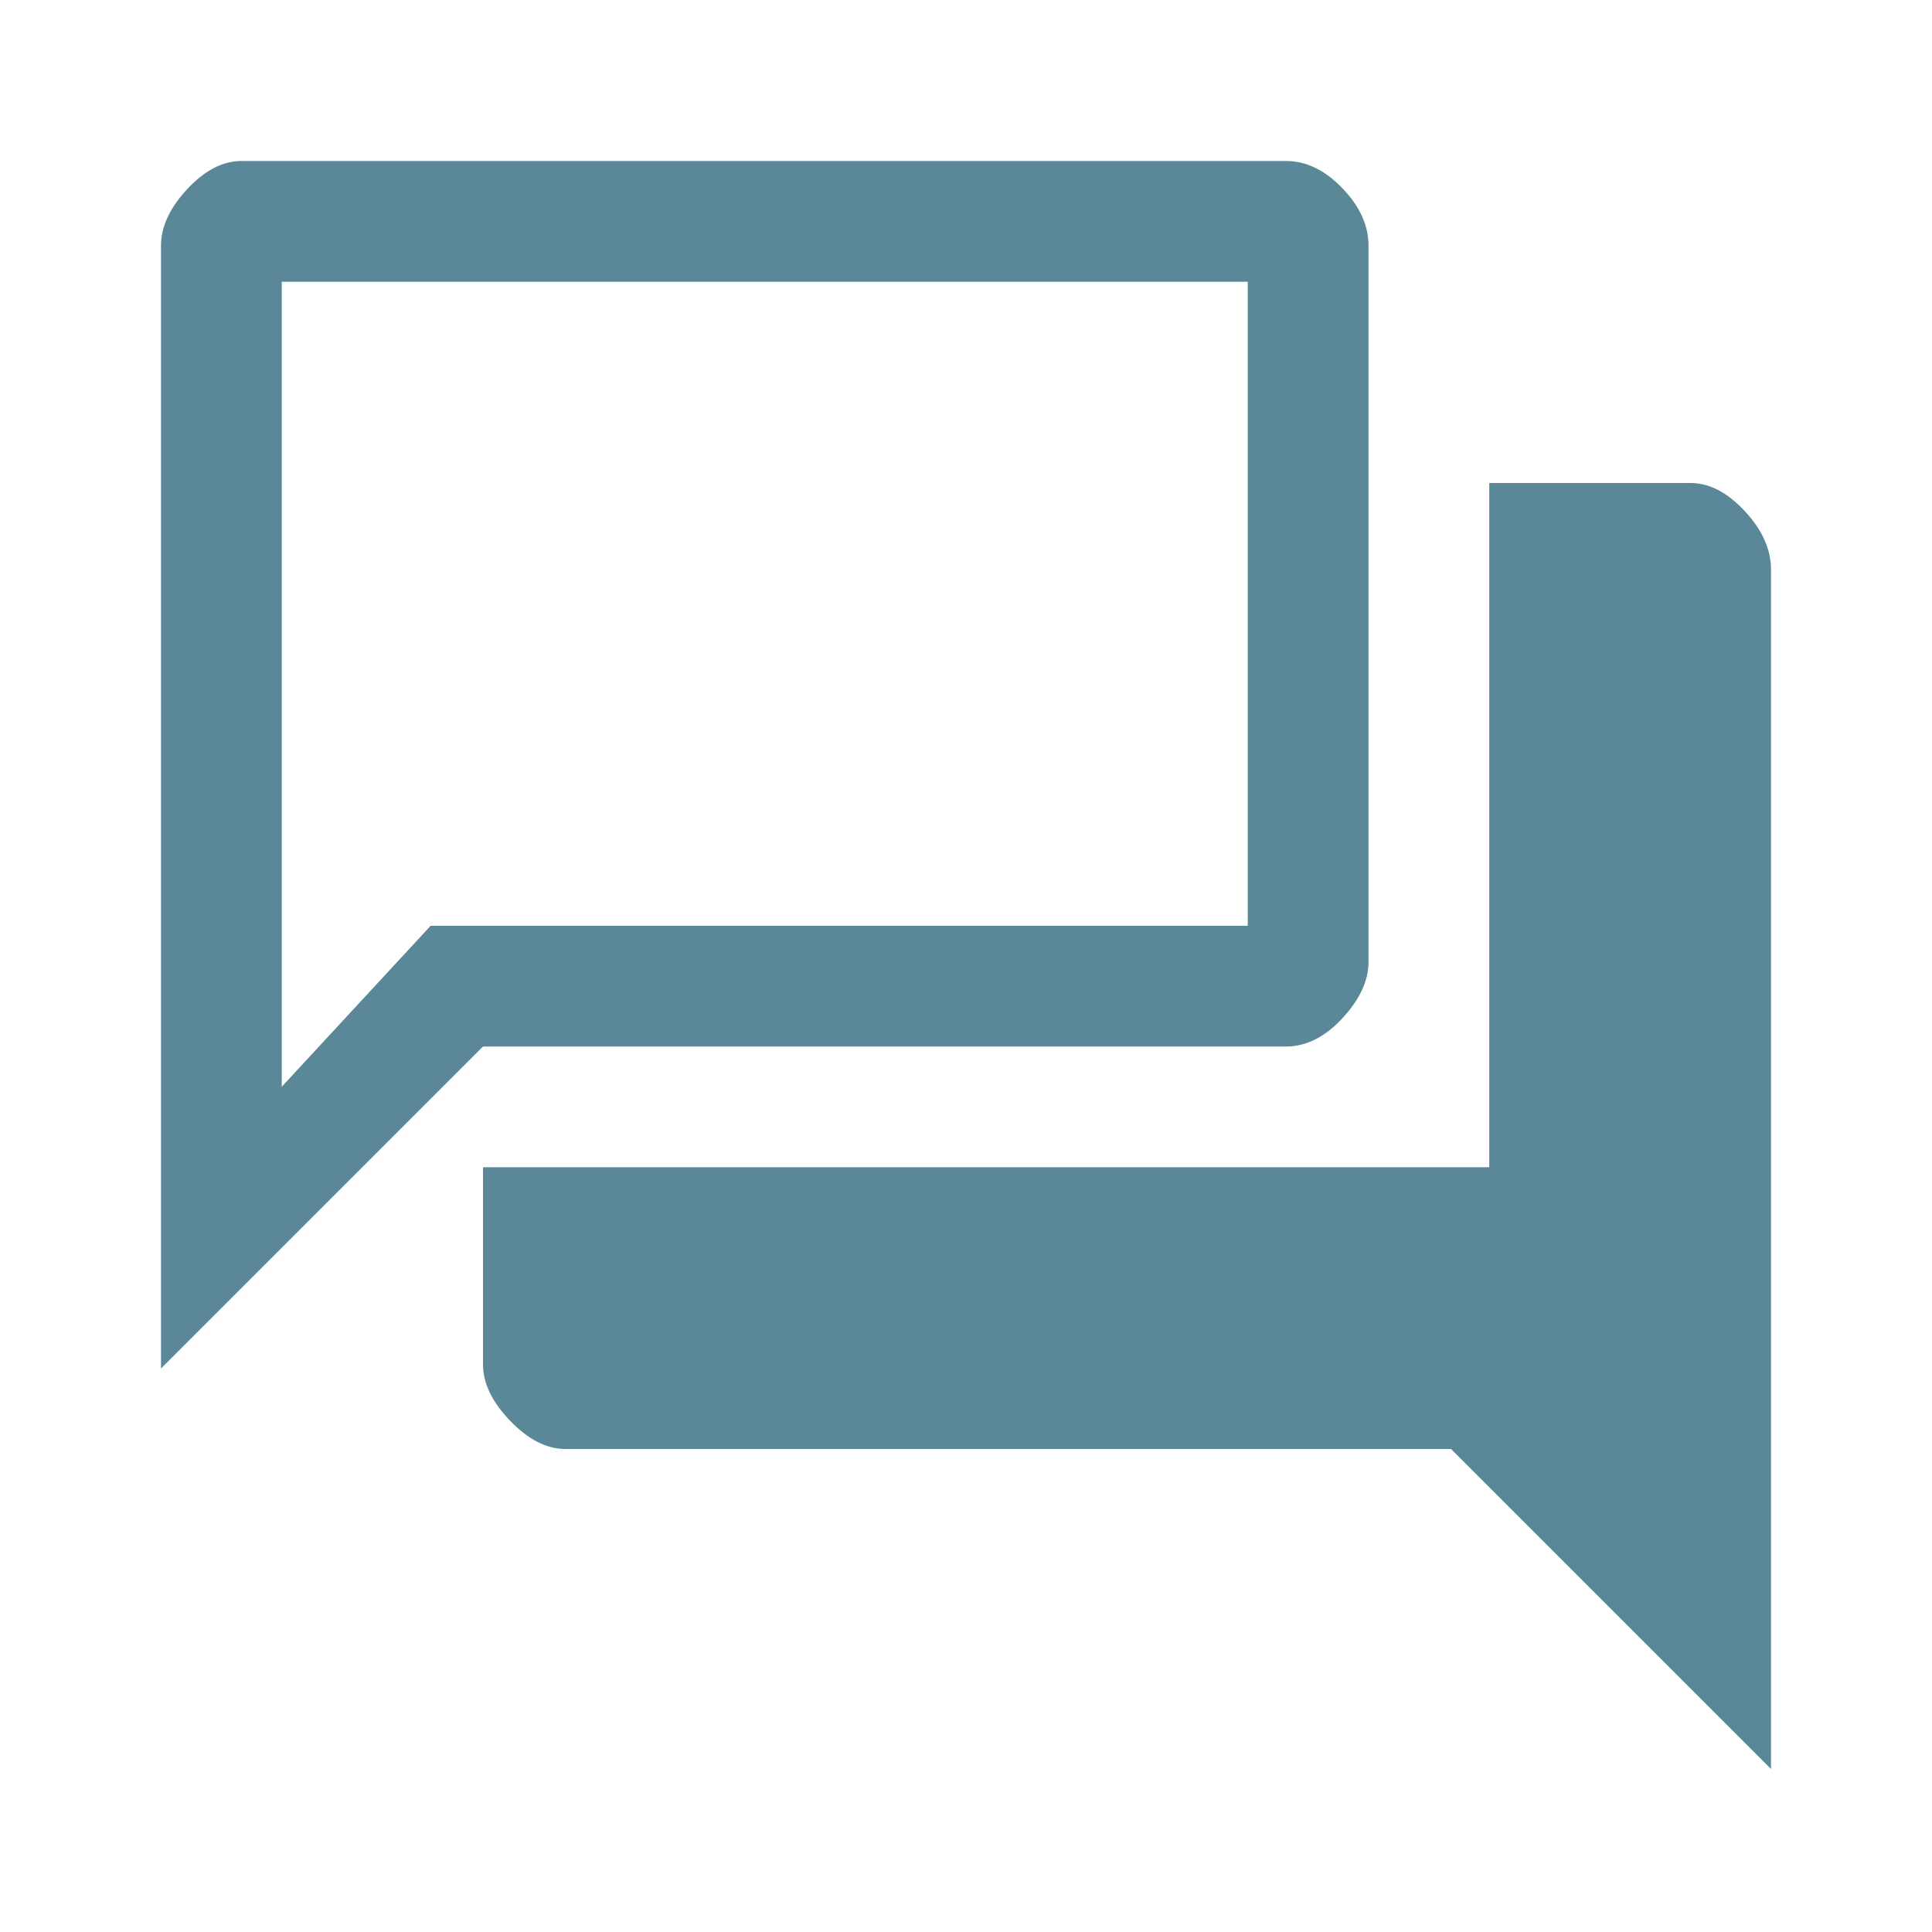
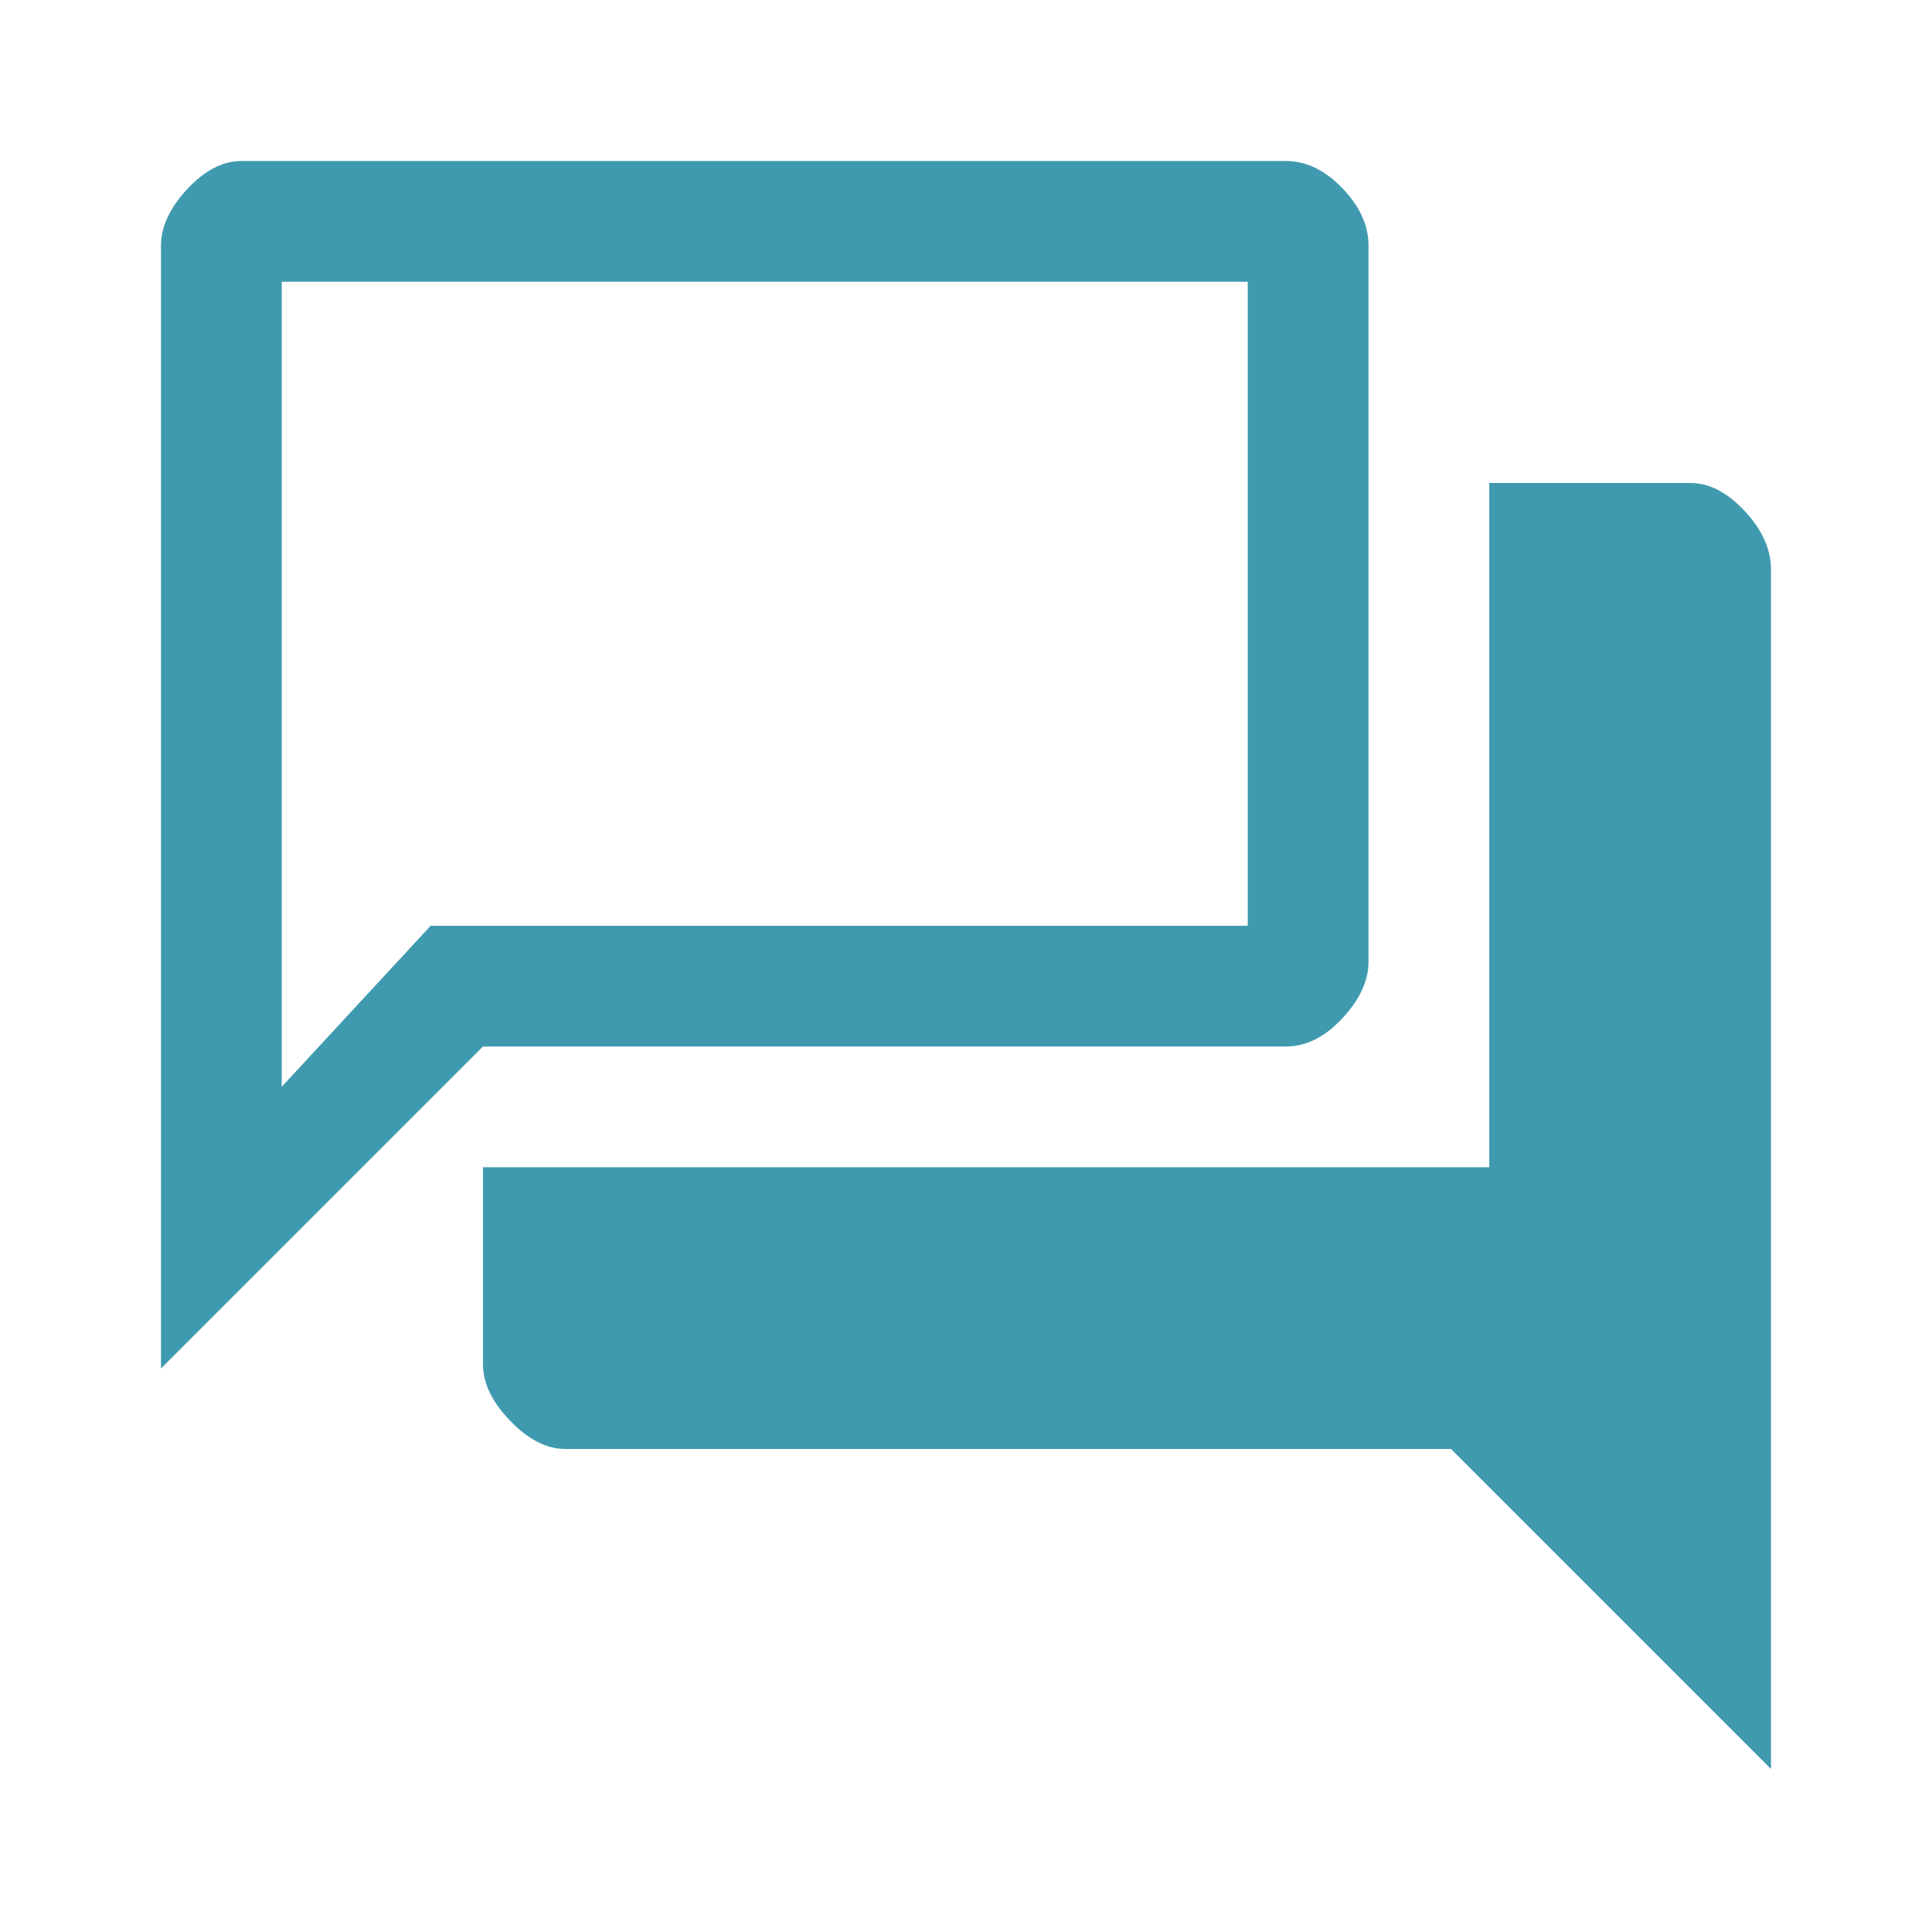
<svg xmlns="http://www.w3.org/2000/svg" height="48" viewBox="0 -960 960 960" width="48">
-   <path d="M281-240q-14 0-27.5-14T240-282v-98h500v-340h100q14 0 27 14t13 29v596L721-240H281ZM80-280v-558q0-14 13-28t27-14h519q15 0 28 13.5t13 28.5v356q0 14-13 28t-28 14H240L80-280Zm540-220v-320H140v400l74-80h406Zm-480 0v-320 320Z" fill="#5B8899" />
+   <path d="M281-240q-14 0-27.5-14T240-282v-98h500v-340h100q14 0 27 14t13 29v596L721-240H281ZM80-280v-558q0-14 13-28t27-14h519q15 0 28 13.5t13 28.5v356q0 14-13 28t-28 14H240L80-280Zm540-220v-320H140v400l74-80h406Zm-480 0v-320 320Z" fill="#409AAF" />
</svg>
